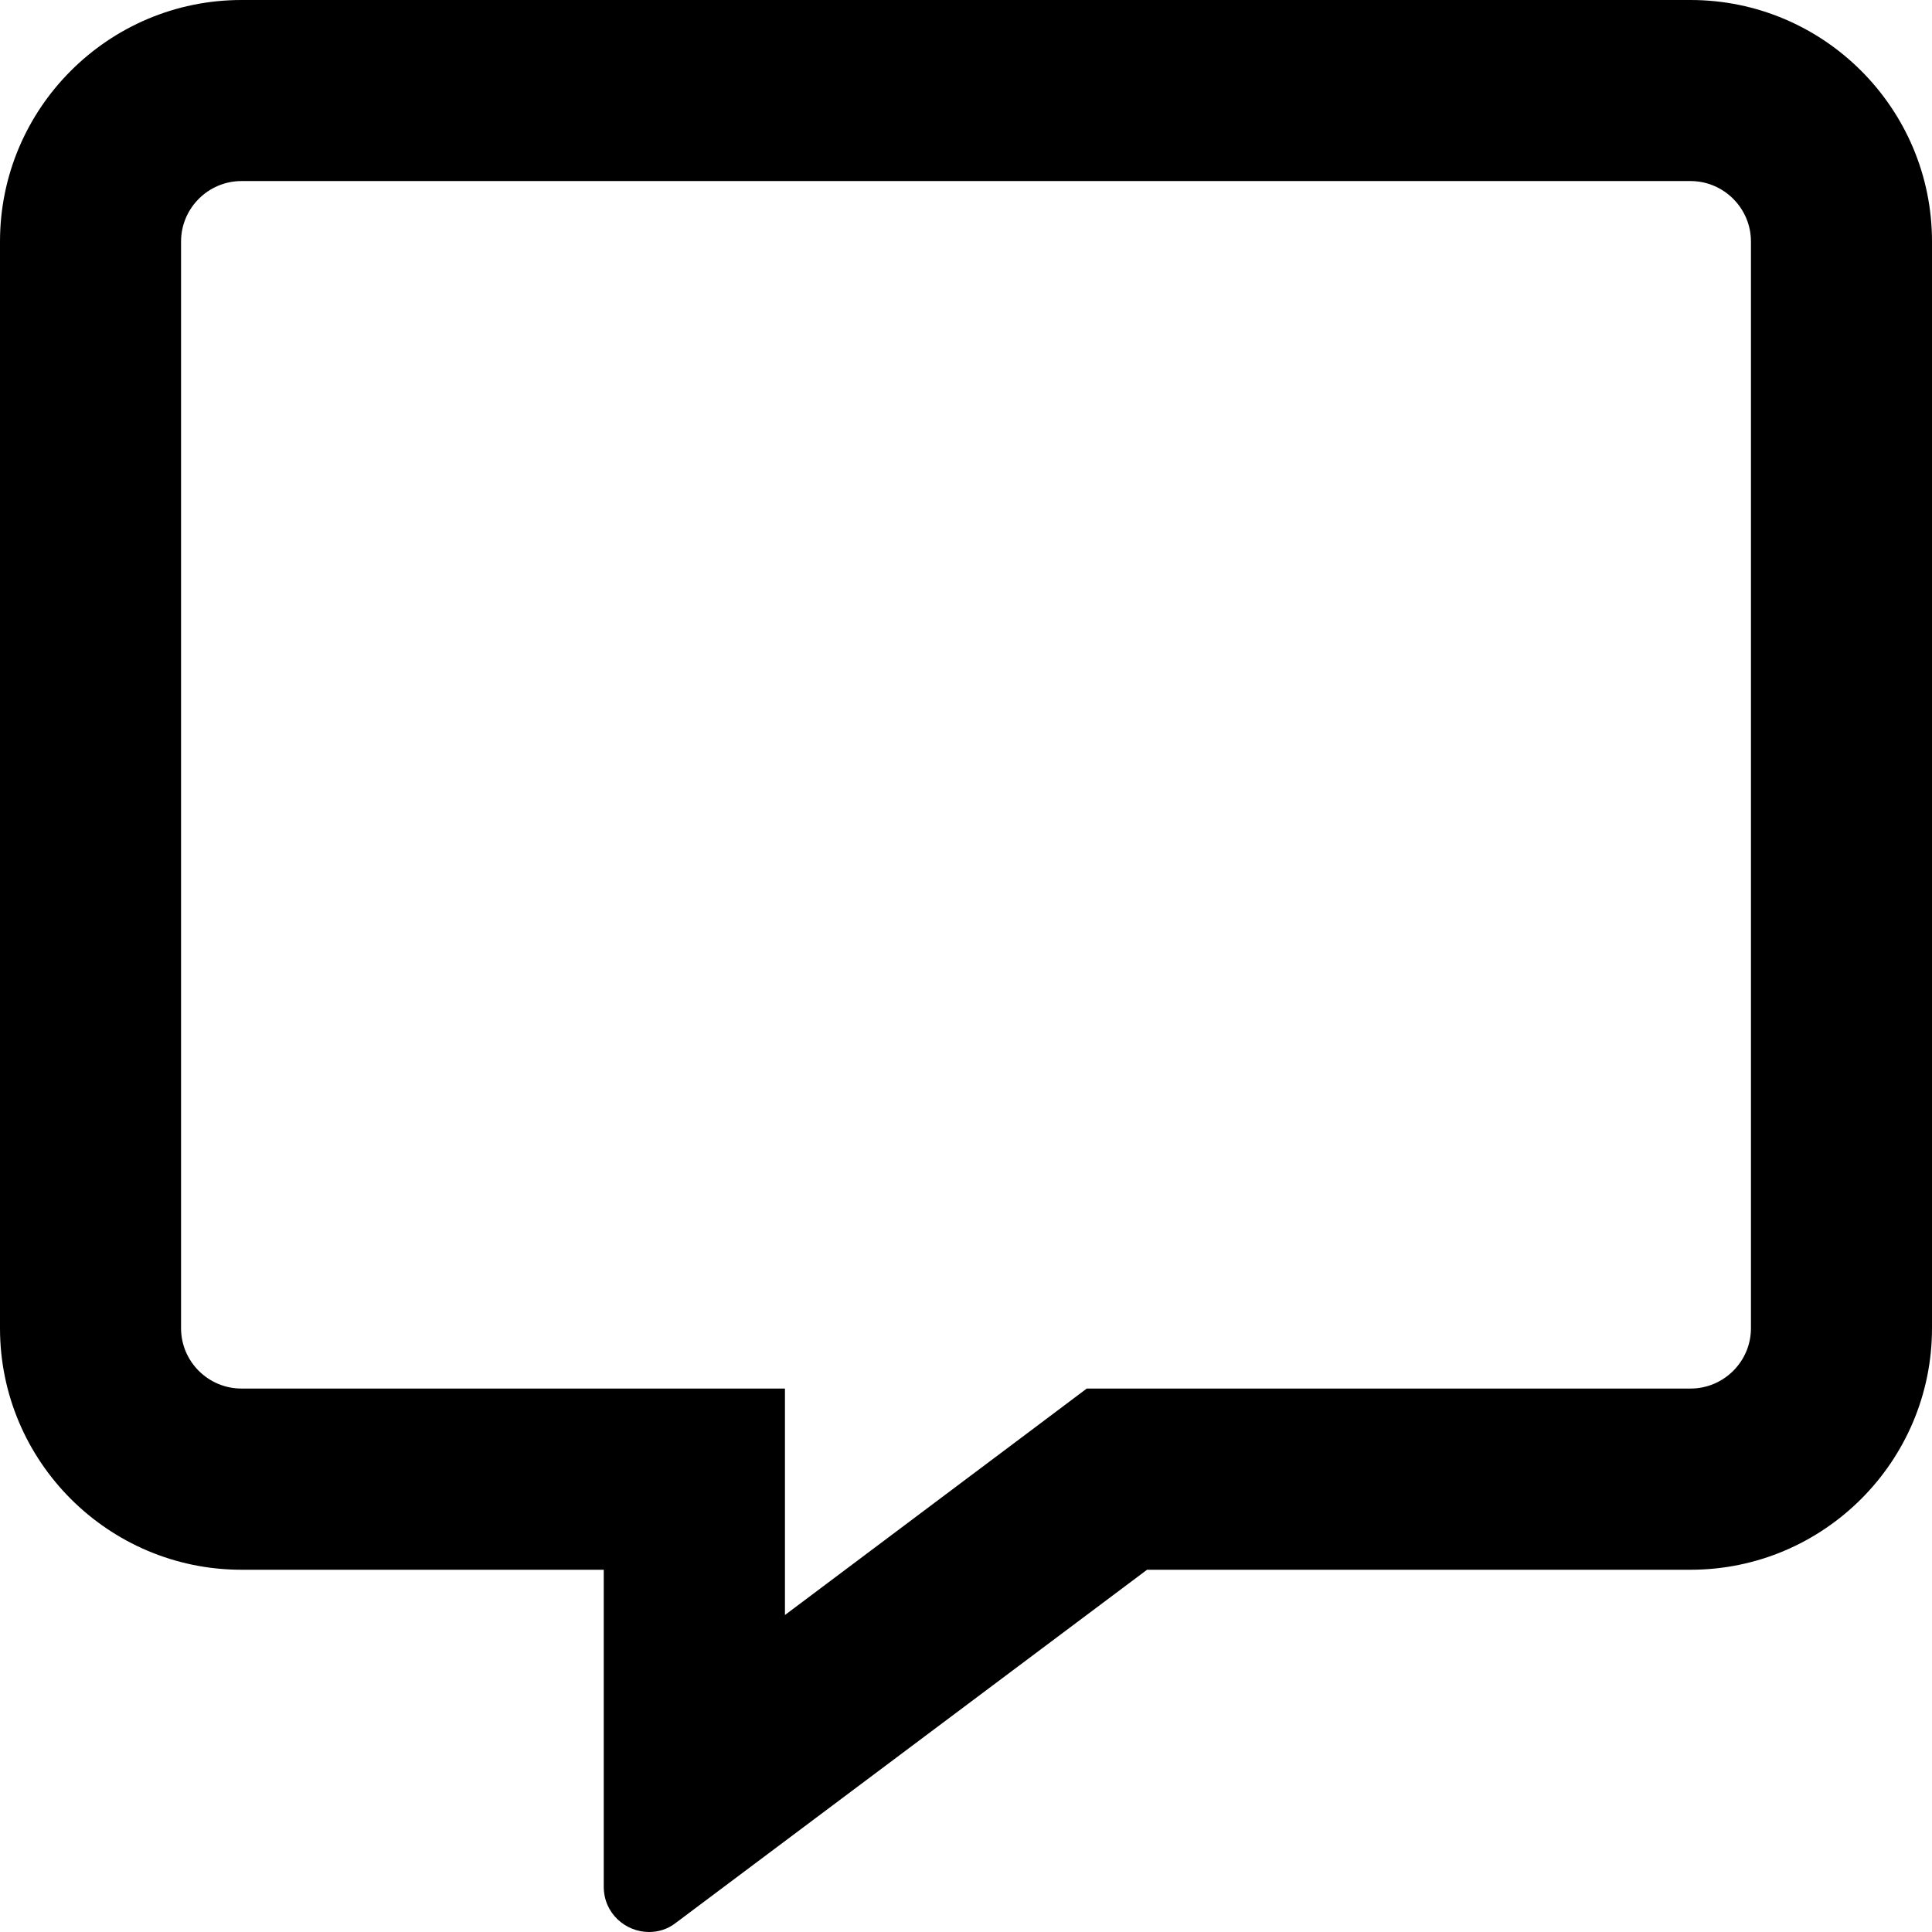
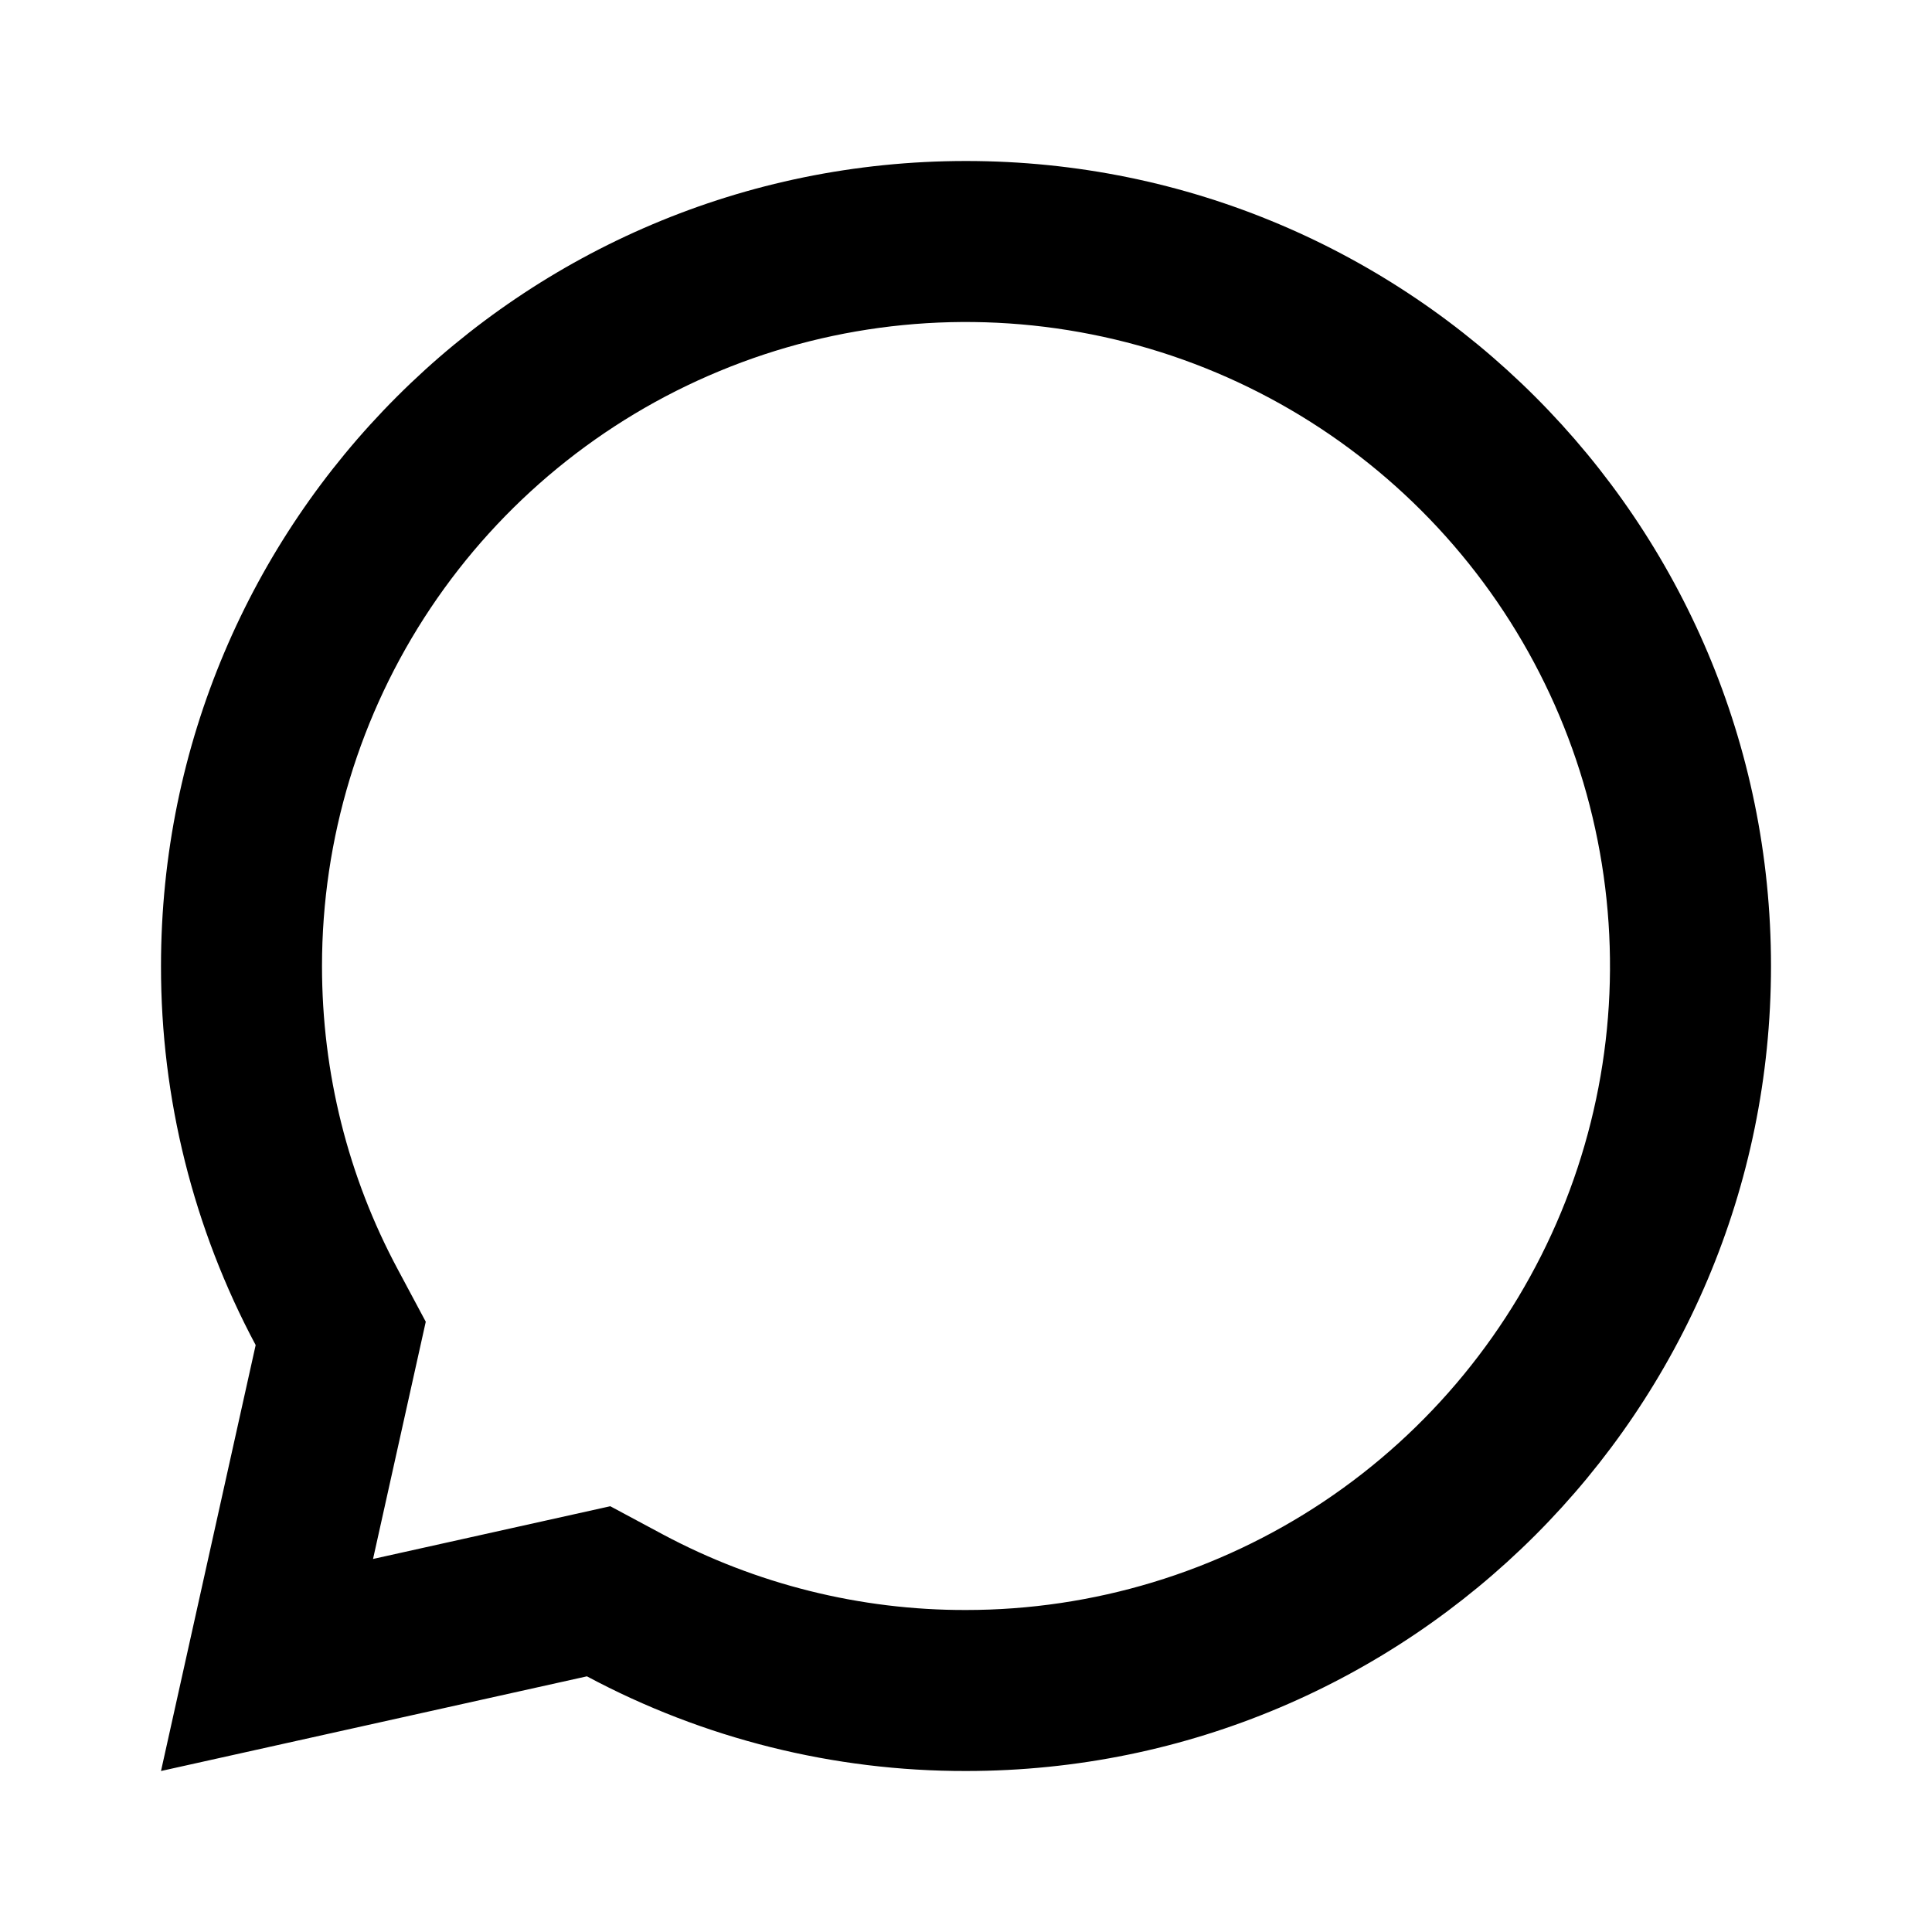
- <svg xmlns="http://www.w3.org/2000/svg" width="14" height="14" viewBox="0 0 14 14" fill="none">
-   <path d="M12.25 0H1.75C0.785 0 0 0.785 0 1.75V9.625C0 10.59 0.785 11.375 1.75 11.375H4.375V13.672C4.375 13.866 4.534 14 4.703 14C4.769 14 4.837 13.981 4.897 13.934L8.312 11.375H12.25C13.215 11.375 14 10.59 14 9.625V1.75C14 0.785 13.215 0 12.25 0ZM12.688 9.625C12.688 9.866 12.491 10.062 12.25 10.062H7.875L7.525 10.325L5.688 11.703V10.062H1.75C1.509 10.062 1.312 9.866 1.312 9.625V1.75C1.312 1.509 1.509 1.312 1.75 1.312H12.25C12.491 1.312 12.688 1.509 12.688 1.75V9.625Z" fill="currentColor" />
+ <svg xmlns="http://www.w3.org/2000/svg" width="24" height="24" viewBox="0 0 24 24" fill="none">
+   <path d="M7.291 20.824L2 22L3.176 16.709C2.402 15.26 1.998 13.643 2 12C2 6.477 6.477 2 12 2C17.523 2 22 6.477 22 12C22 17.523 17.523 22 12 22C10.357 22.003 8.74 21.599 7.291 20.824ZM7.581 18.711L8.234 19.061C9.393 19.68 10.686 20.003 12 20C13.582 20 15.129 19.531 16.445 18.652C17.76 17.773 18.785 16.523 19.391 15.062C19.997 13.6 20.155 11.991 19.846 10.439C19.538 8.887 18.776 7.462 17.657 6.343C16.538 5.224 15.113 4.462 13.561 4.154C12.009 3.845 10.4 4.003 8.939 4.609C7.477 5.214 6.227 6.24 5.348 7.555C4.469 8.871 4 10.418 4 12C4 13.334 4.325 14.618 4.94 15.766L5.289 16.419L4.634 19.366L7.581 18.711Z" fill="currentColor" />
</svg>
